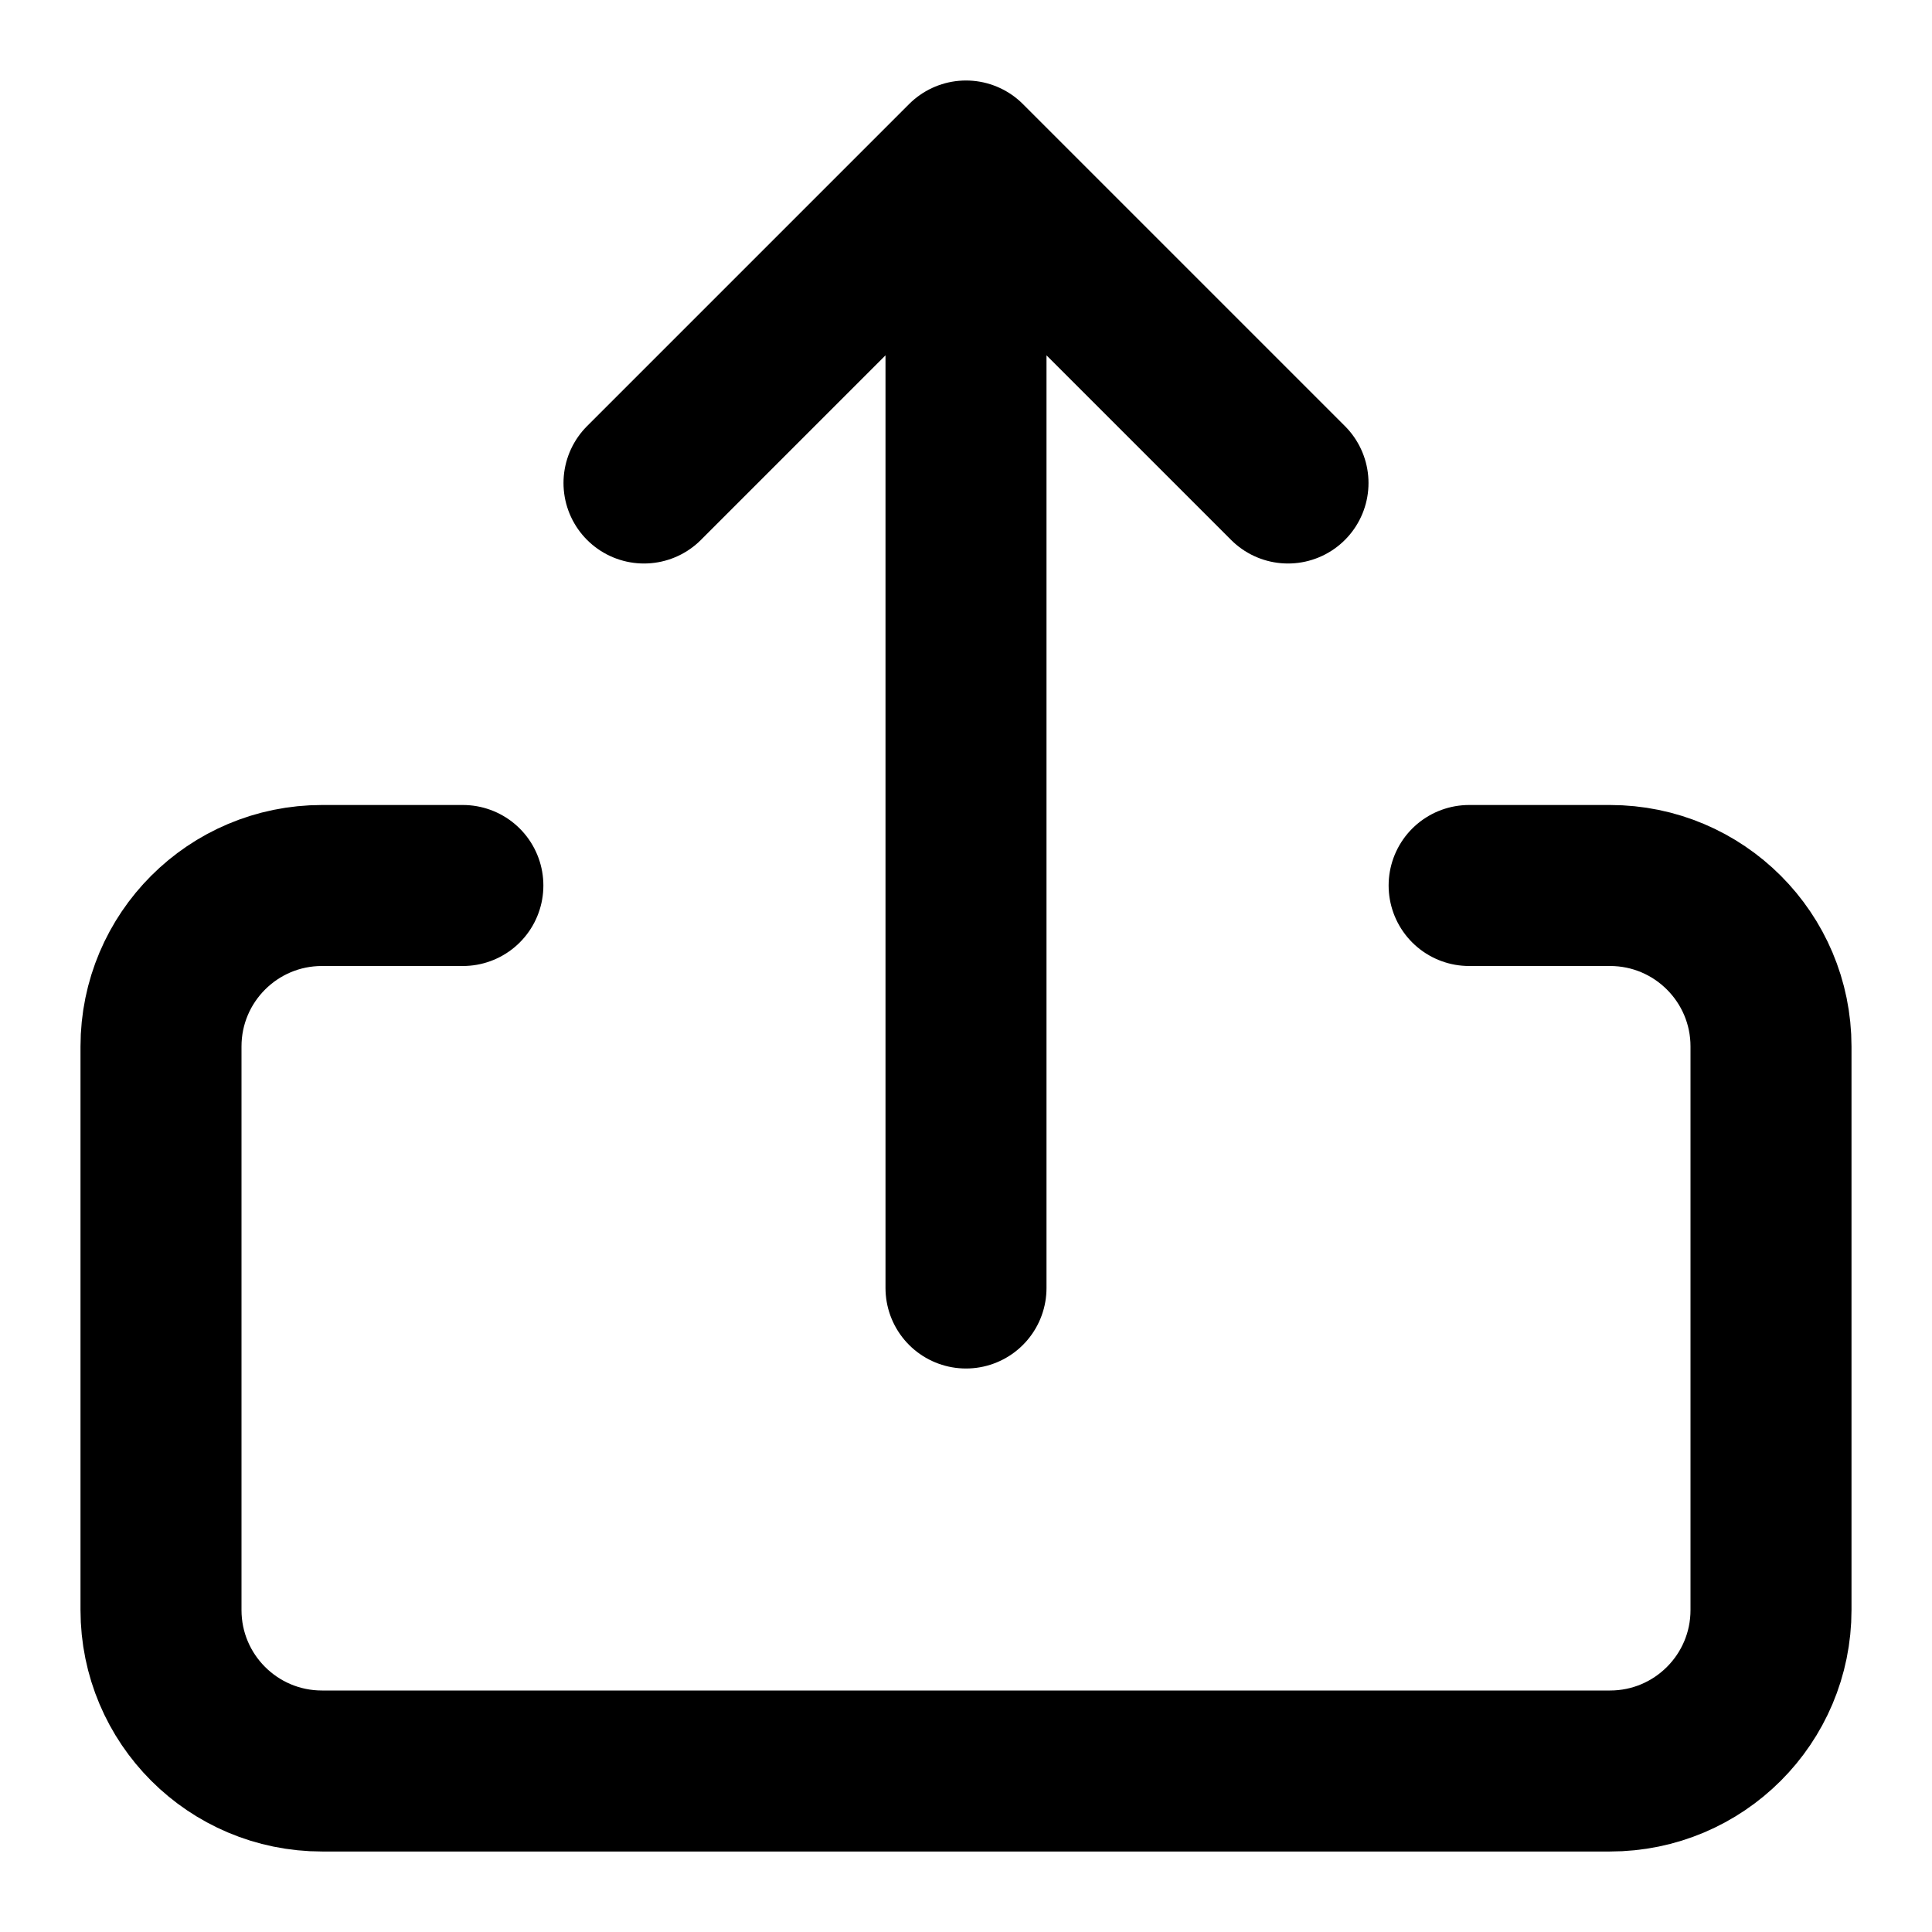
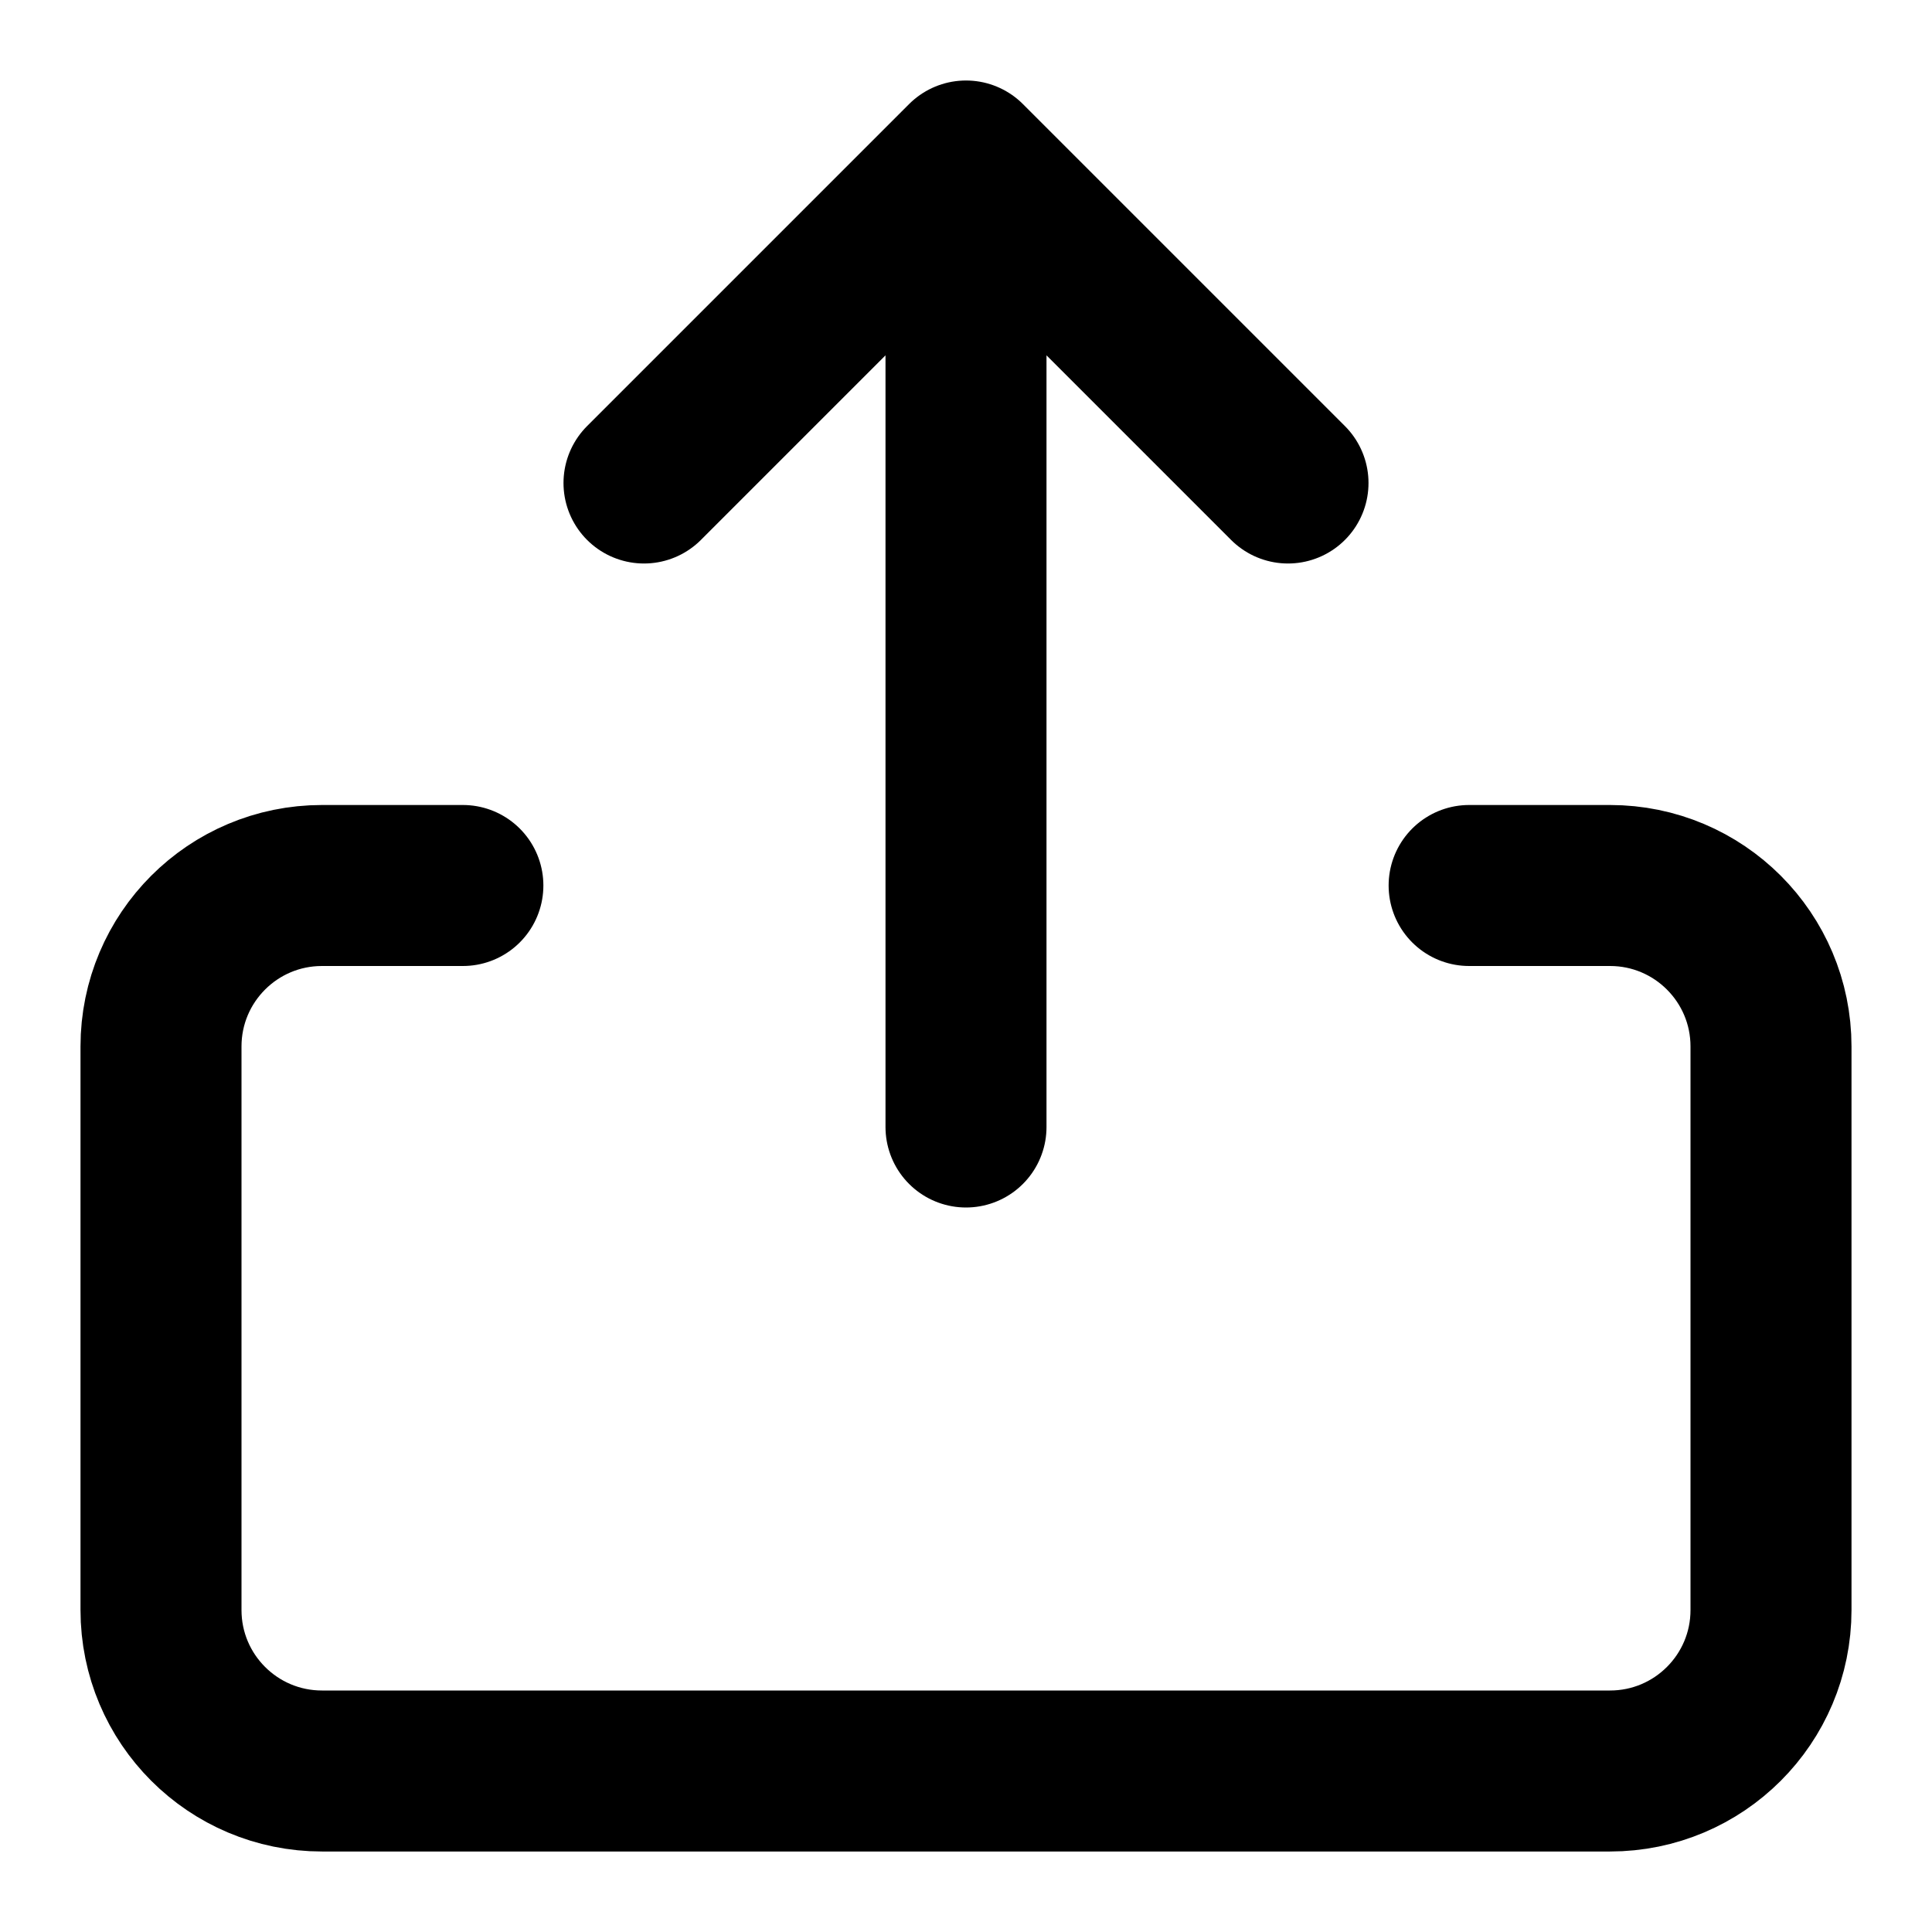
<svg xmlns="http://www.w3.org/2000/svg" width="24" height="24" viewBox="0 0 24 24" fill="none">
-   <path d="M12 2L12 16M12 2L8 6M12 2L16 6" stroke="black" stroke-width="2" stroke-linecap="round" stroke-linejoin="round" />
+   <path d="M12 2L12 14M12 2L8 6M12 2L16 6" stroke="black" stroke-width="2" stroke-linecap="round" stroke-linejoin="round" />
  <path d="M18.25 11H20C21.105 11 22 11.895 22 13V20C22 21.105 21.105 22 20 22H4C2.895 22 2 21.105 2 20V13C2 11.895 2.895 11 4 11H5.75" stroke="black" stroke-width="2" stroke-linecap="round" stroke-linejoin="round" />
</svg>
